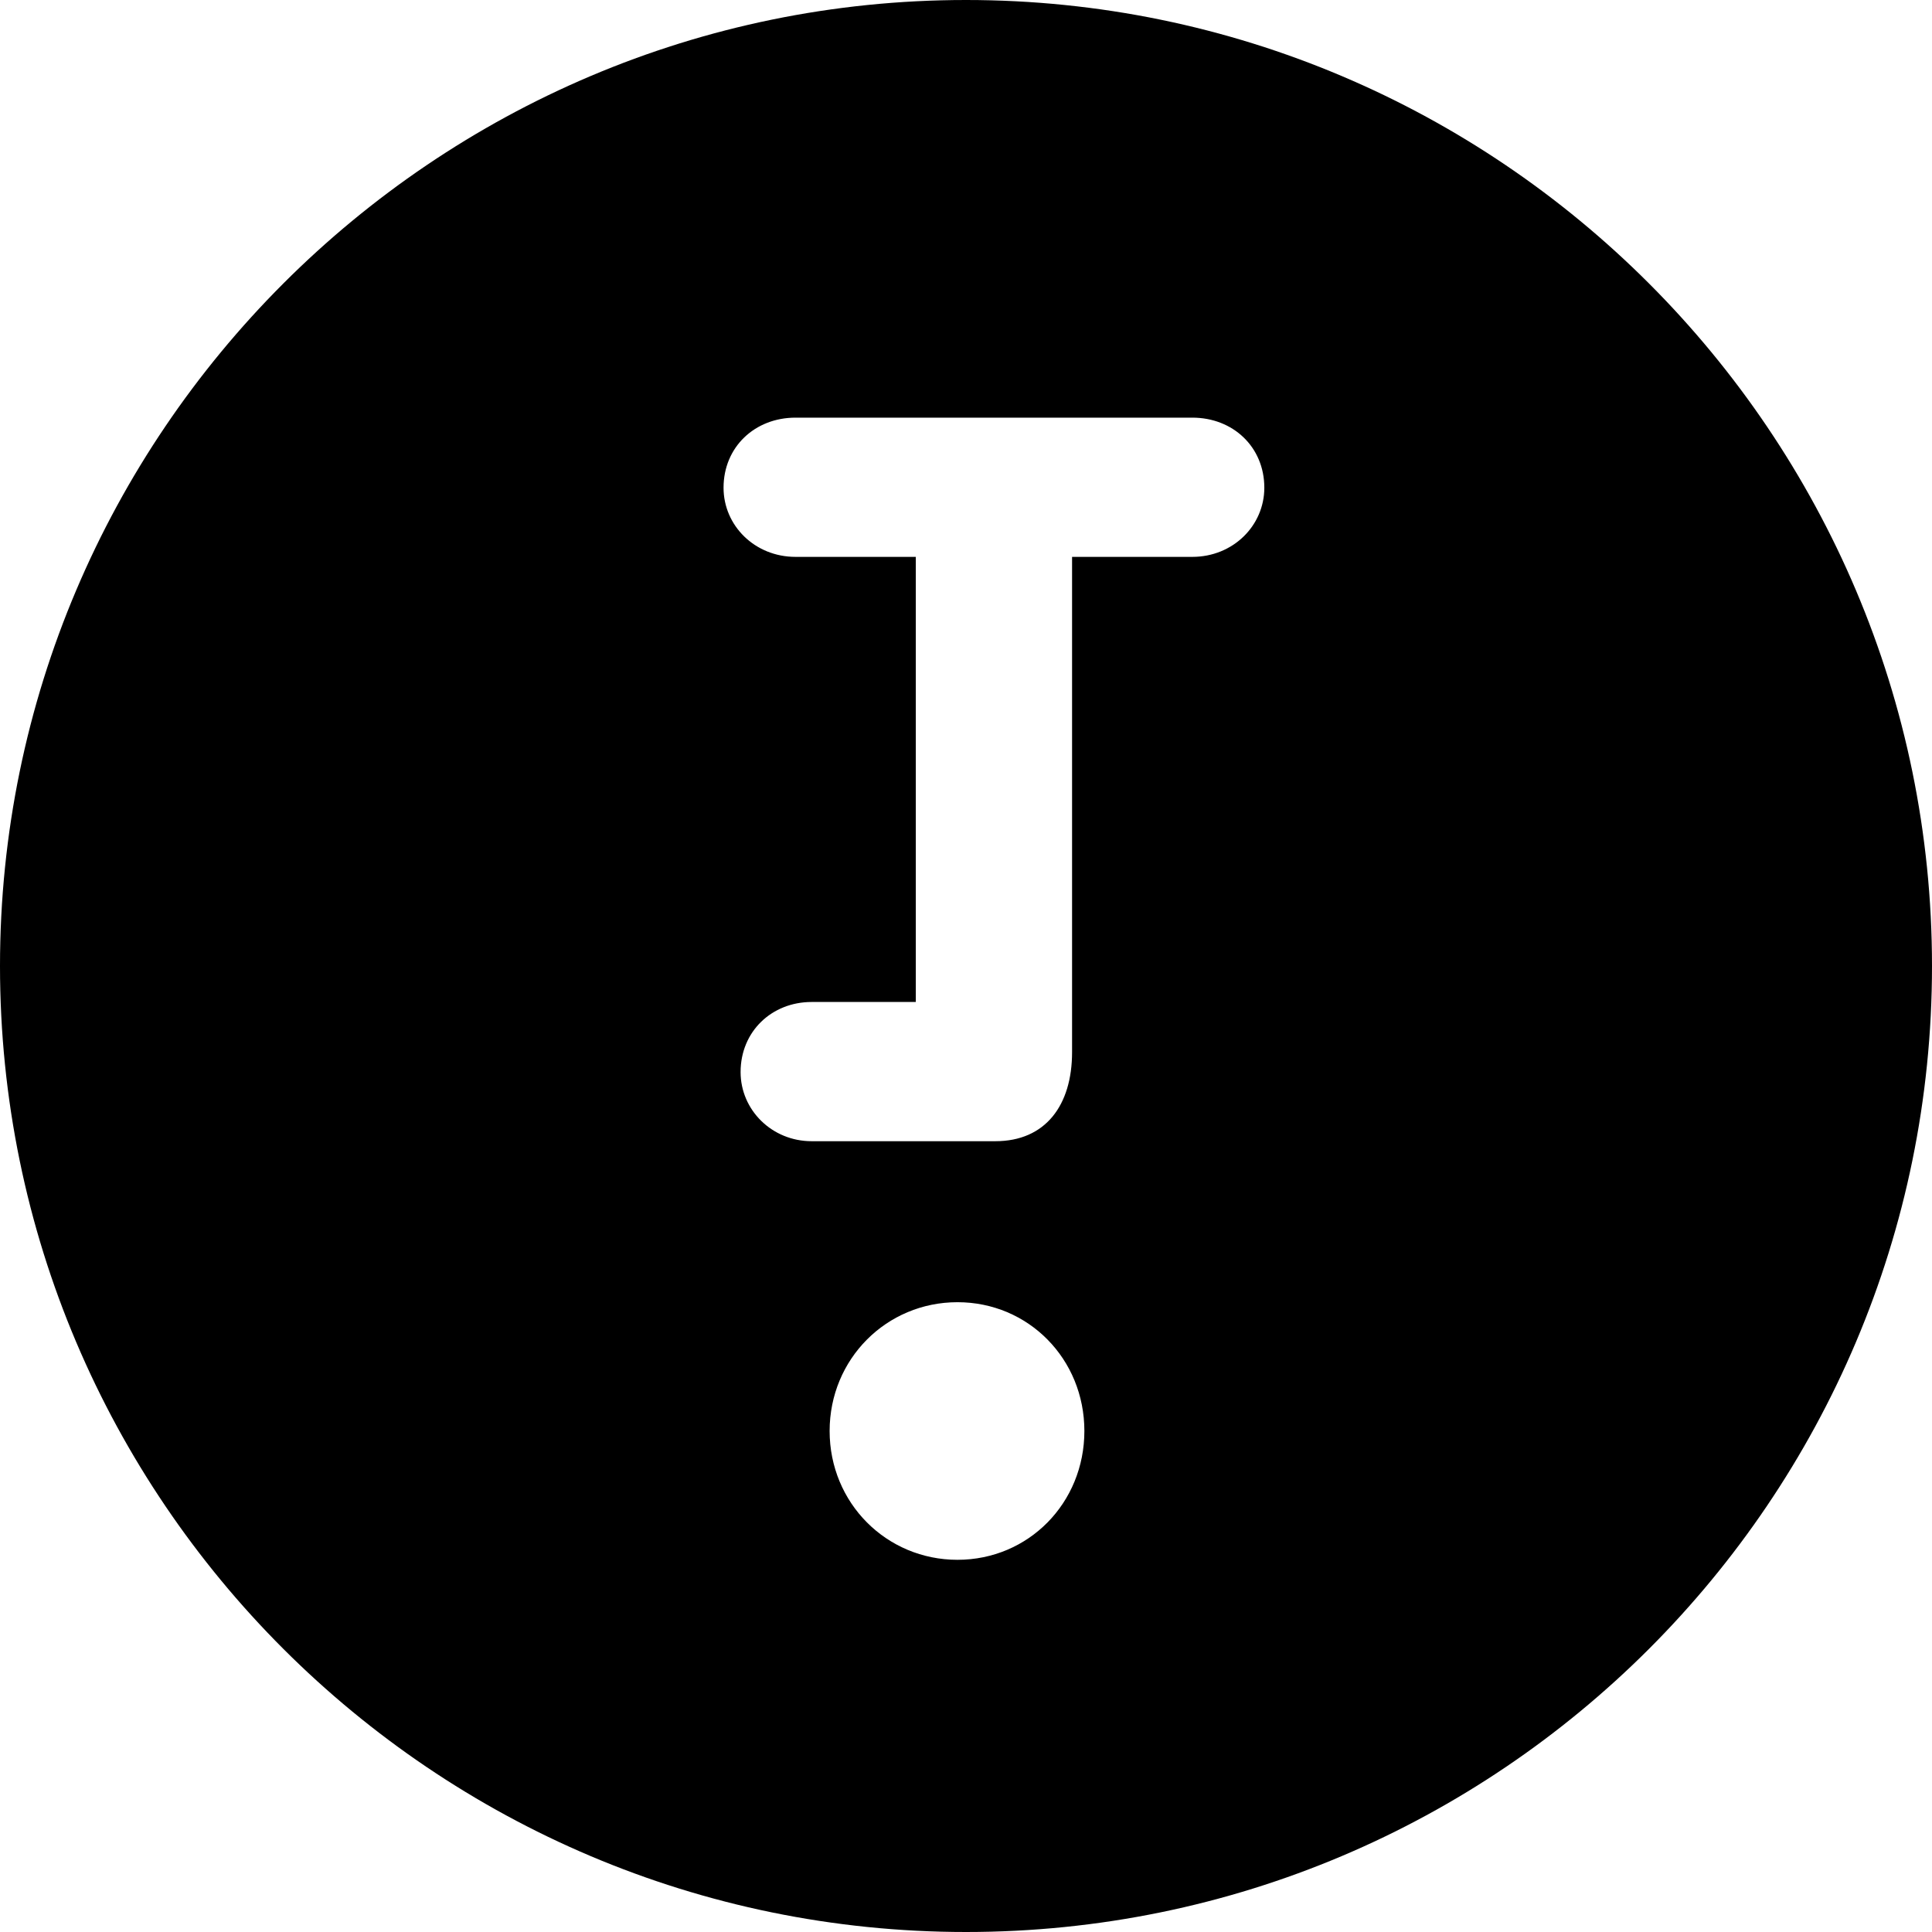
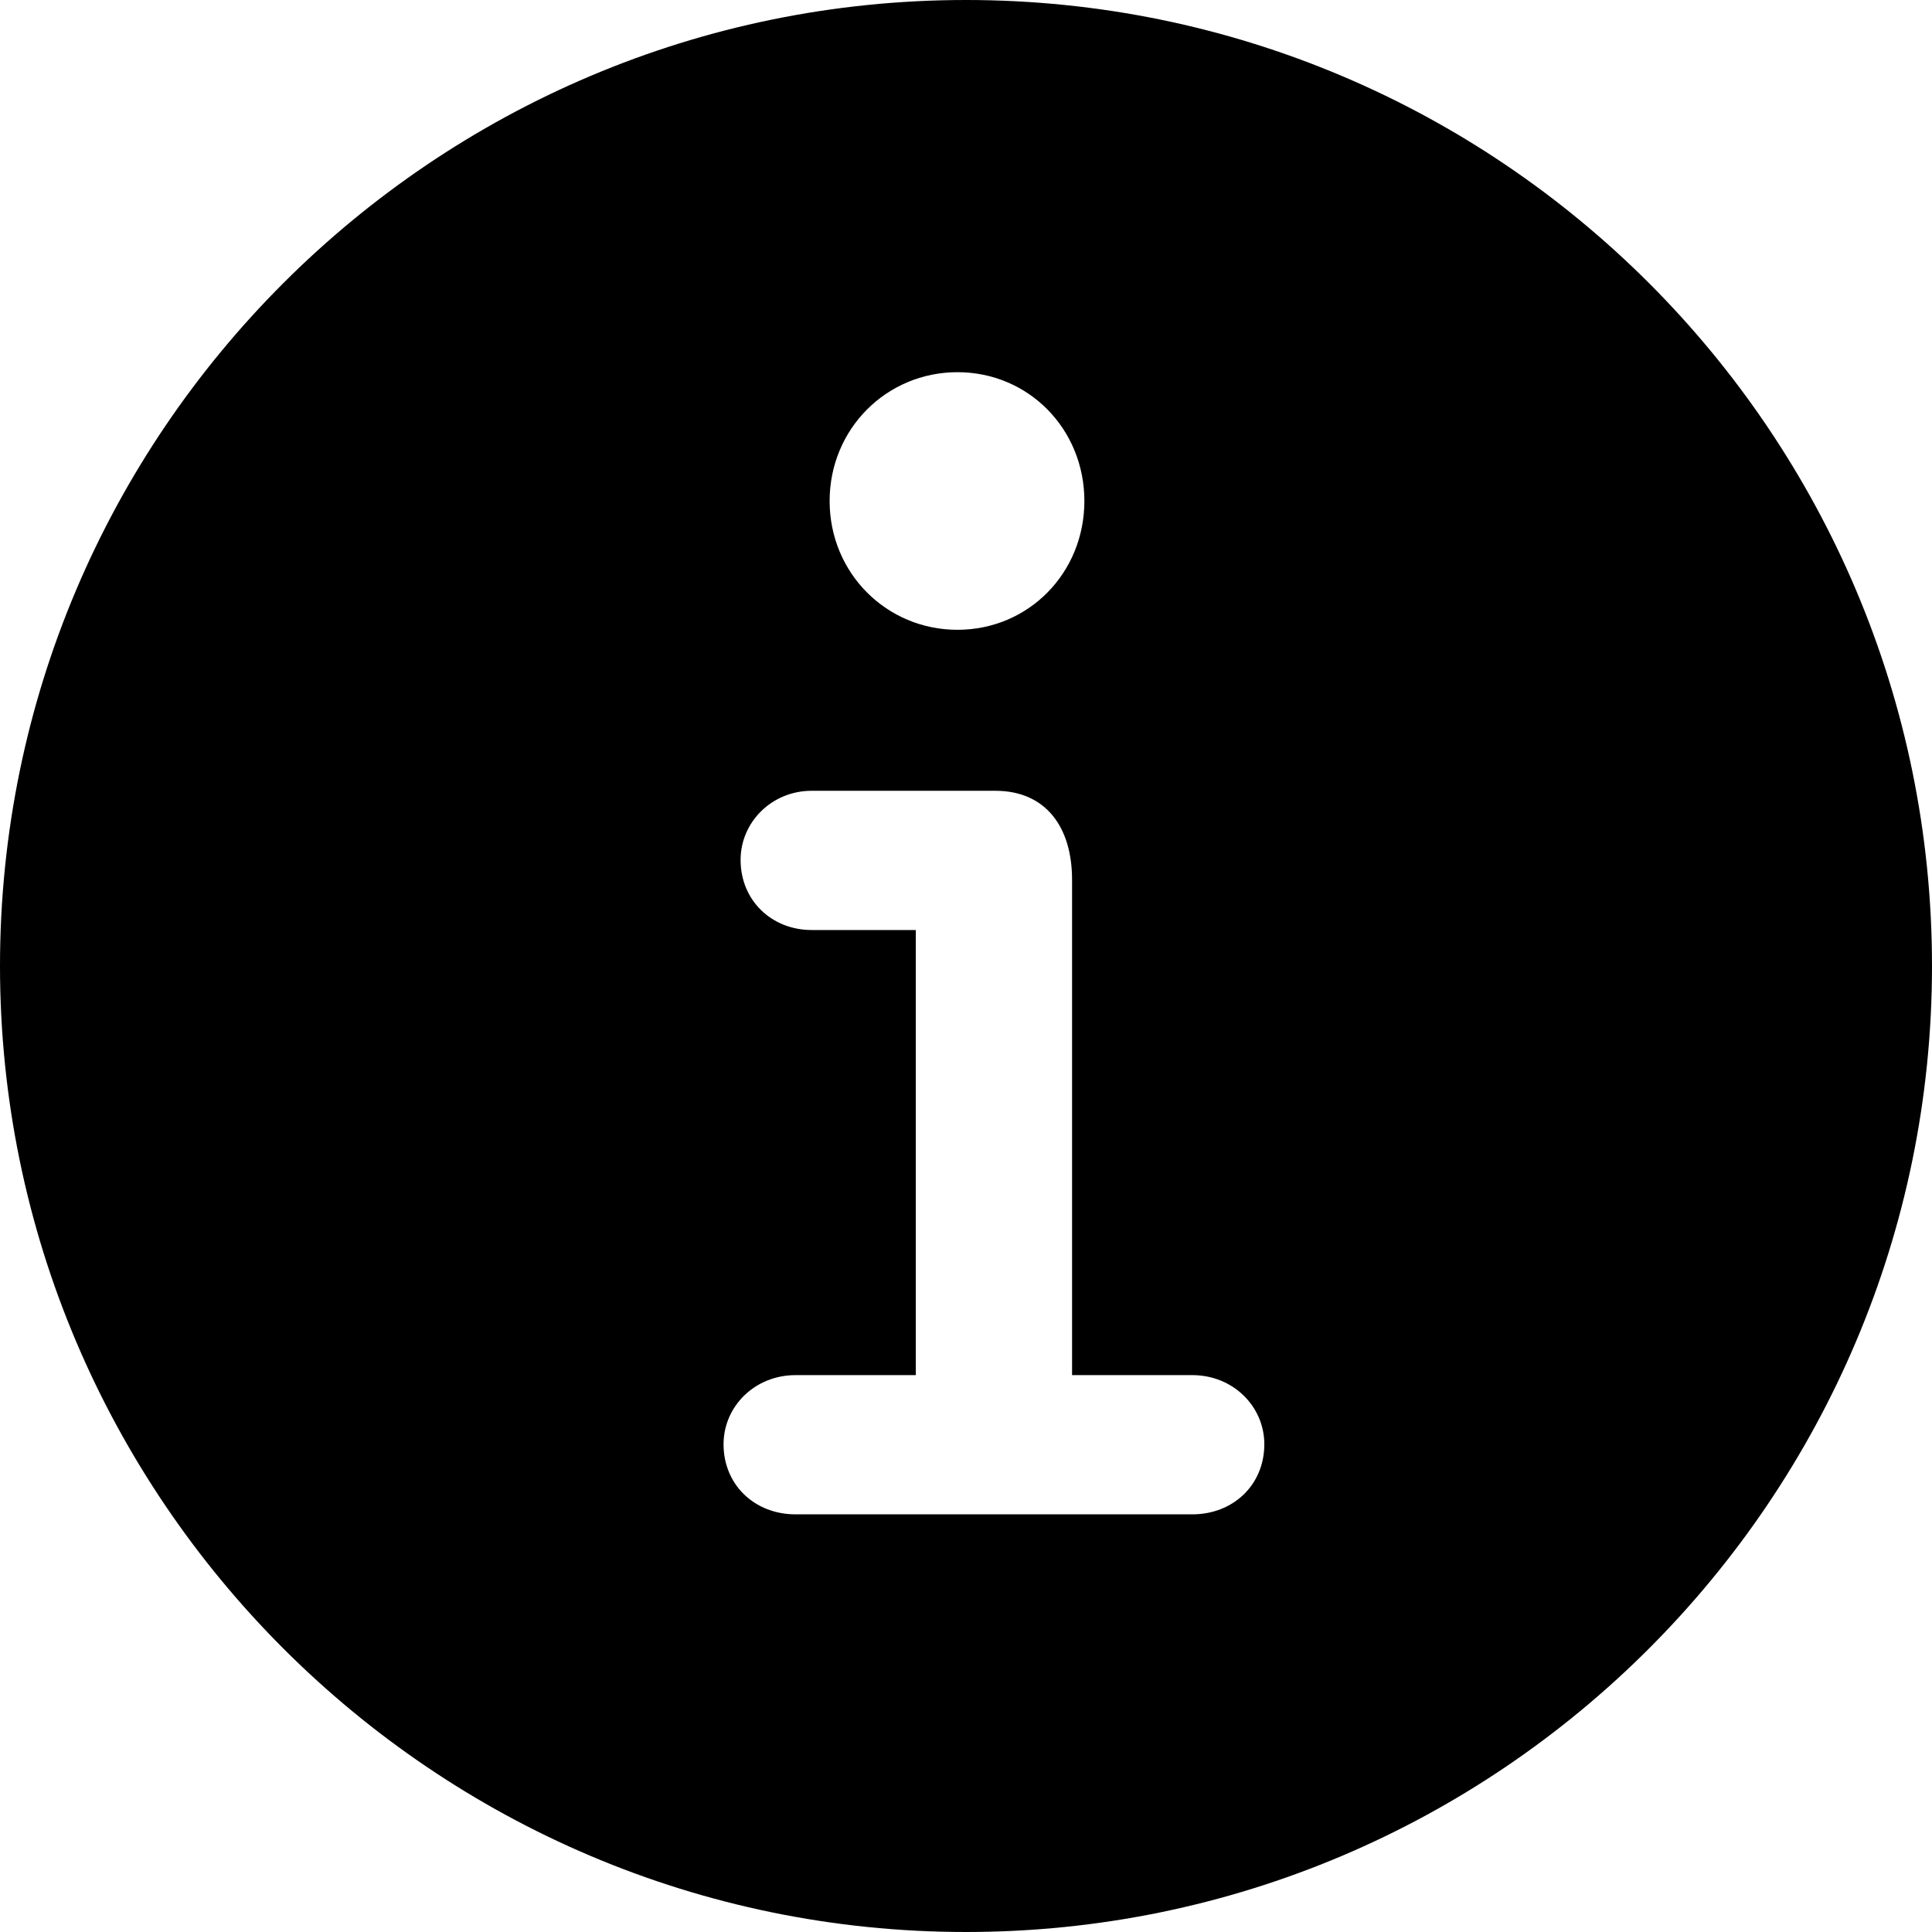
<svg xmlns="http://www.w3.org/2000/svg" viewBox="0 0 199.219 199.219">
-   <path fill-rule="nonzero" d="M99.609 0 C154.59 0 199.219 44.727 199.219 99.609 C199.219 154.59 154.59 199.219 99.609 199.219 C44.727 199.219 0 154.59 0 99.609 C0 44.727 44.727 0 99.609 0 Z M82.031 43.066 C77.832 43.066 74.609 46.094 74.609 50.293 C74.609 54.199 77.832 57.422 82.031 57.422 L94.433 57.422 L94.433 103.32 L83.691 103.32 C79.59 103.32 76.367 106.348 76.367 110.547 C76.367 114.453 79.59 117.676 83.691 117.676 L102.637 117.676 C107.812 117.676 110.547 113.965 110.547 108.496 L110.547 57.422 L122.949 57.422 C127.148 57.422 130.371 54.199 130.371 50.293 C130.371 46.094 127.148 43.066 122.949 43.066 Z M98.73 134.277 C91.406 134.277 85.547 140.137 85.547 147.558 C85.547 154.98 91.406 160.84 98.73 160.84 C106.055 160.84 111.816 154.98 111.816 147.558 C111.816 140.137 106.055 134.277 98.73 134.277 Z" fill="black" />
+   <g transform="translate(0,199.2186) scale(1,-1)">
+     <path fill-rule="nonzero" d="M99.609 0 C154.59 0 199.219 44.727 199.219 99.609 C199.219 154.59 154.59 199.219 99.609 199.219 C44.727 199.219 0 154.59 0 99.609 C0 44.727 44.727 0 99.609 0 Z M82.031 43.066 C77.832 43.066 74.609 46.094 74.609 50.293 C74.609 54.199 77.832 57.422 82.031 57.422 L94.433 57.422 L94.433 103.32 L83.691 103.32 C79.59 103.32 76.367 106.348 76.367 110.547 C76.367 114.453 79.59 117.676 83.691 117.676 L102.637 117.676 C107.812 117.676 110.547 113.965 110.547 108.496 L110.547 57.422 L122.949 57.422 C127.148 57.422 130.371 54.199 130.371 50.293 C130.371 46.094 127.148 43.066 122.949 43.066 Z M98.73 134.277 C91.406 134.277 85.547 140.137 85.547 147.558 C85.547 154.98 91.406 160.84 98.73 160.84 C106.055 160.84 111.816 154.98 111.816 147.558 C111.816 140.137 106.055 134.277 98.73 134.277 Z" fill="black" />
+   </g>
</svg>
